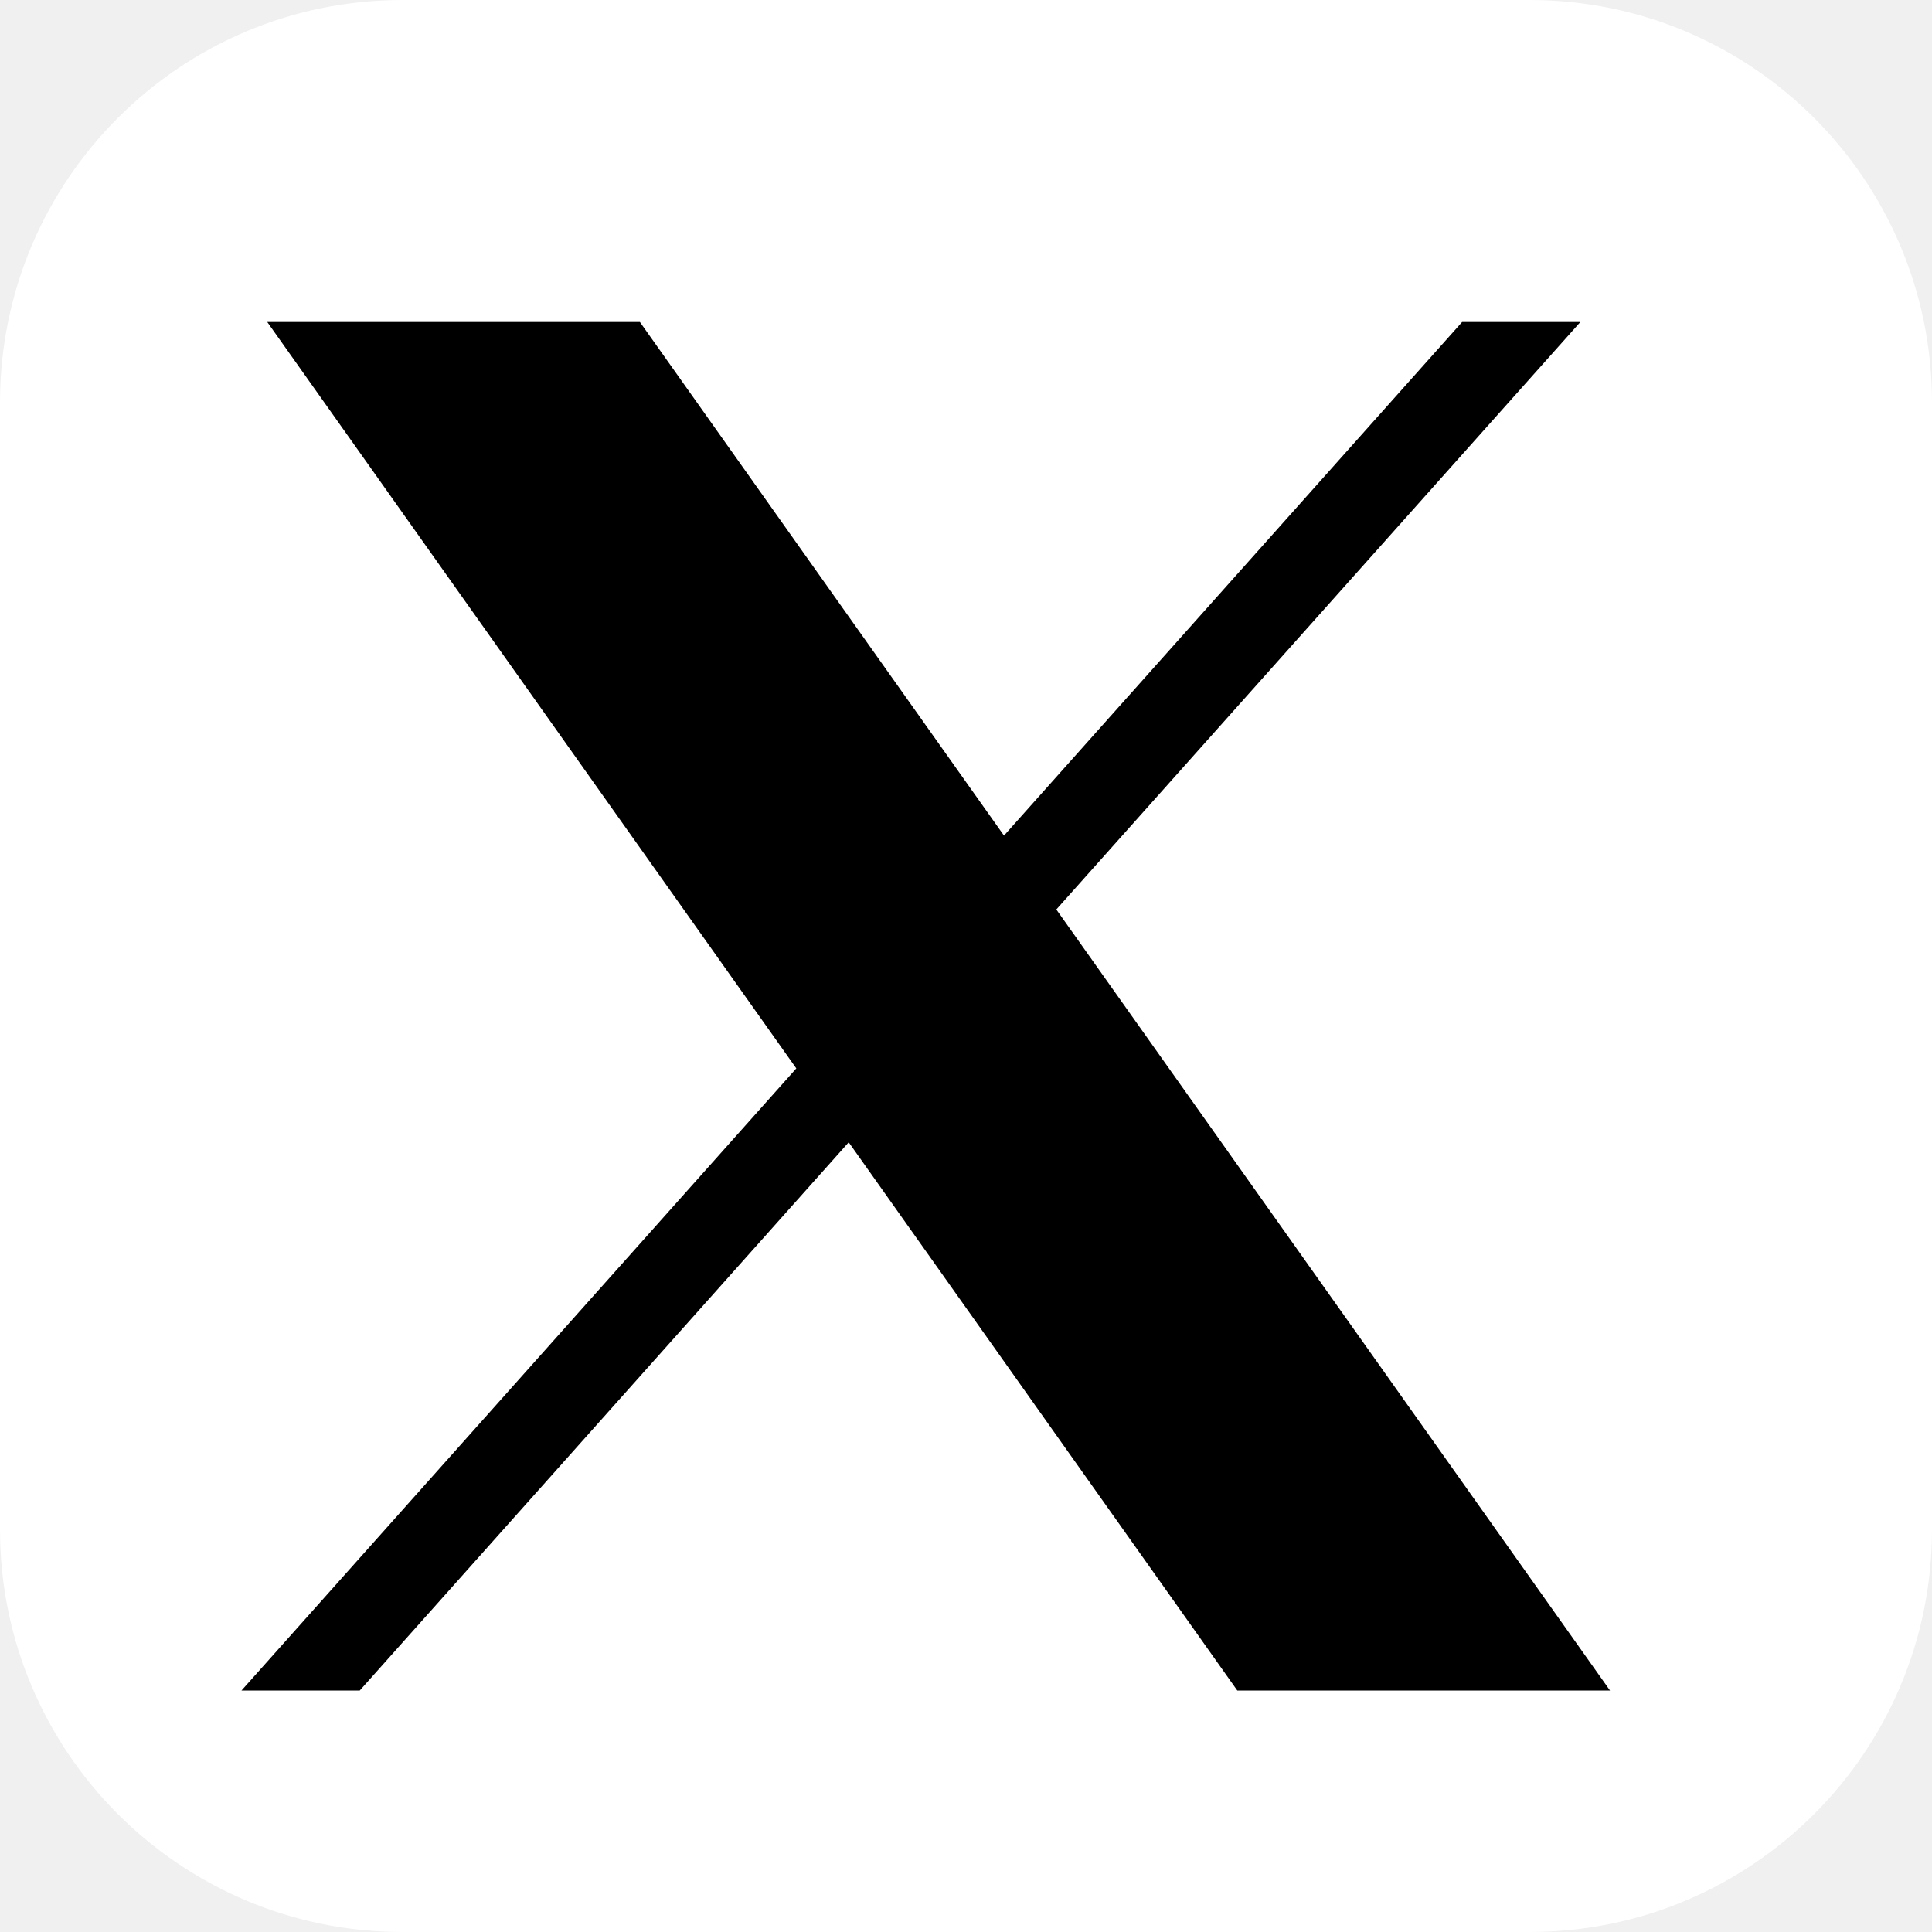
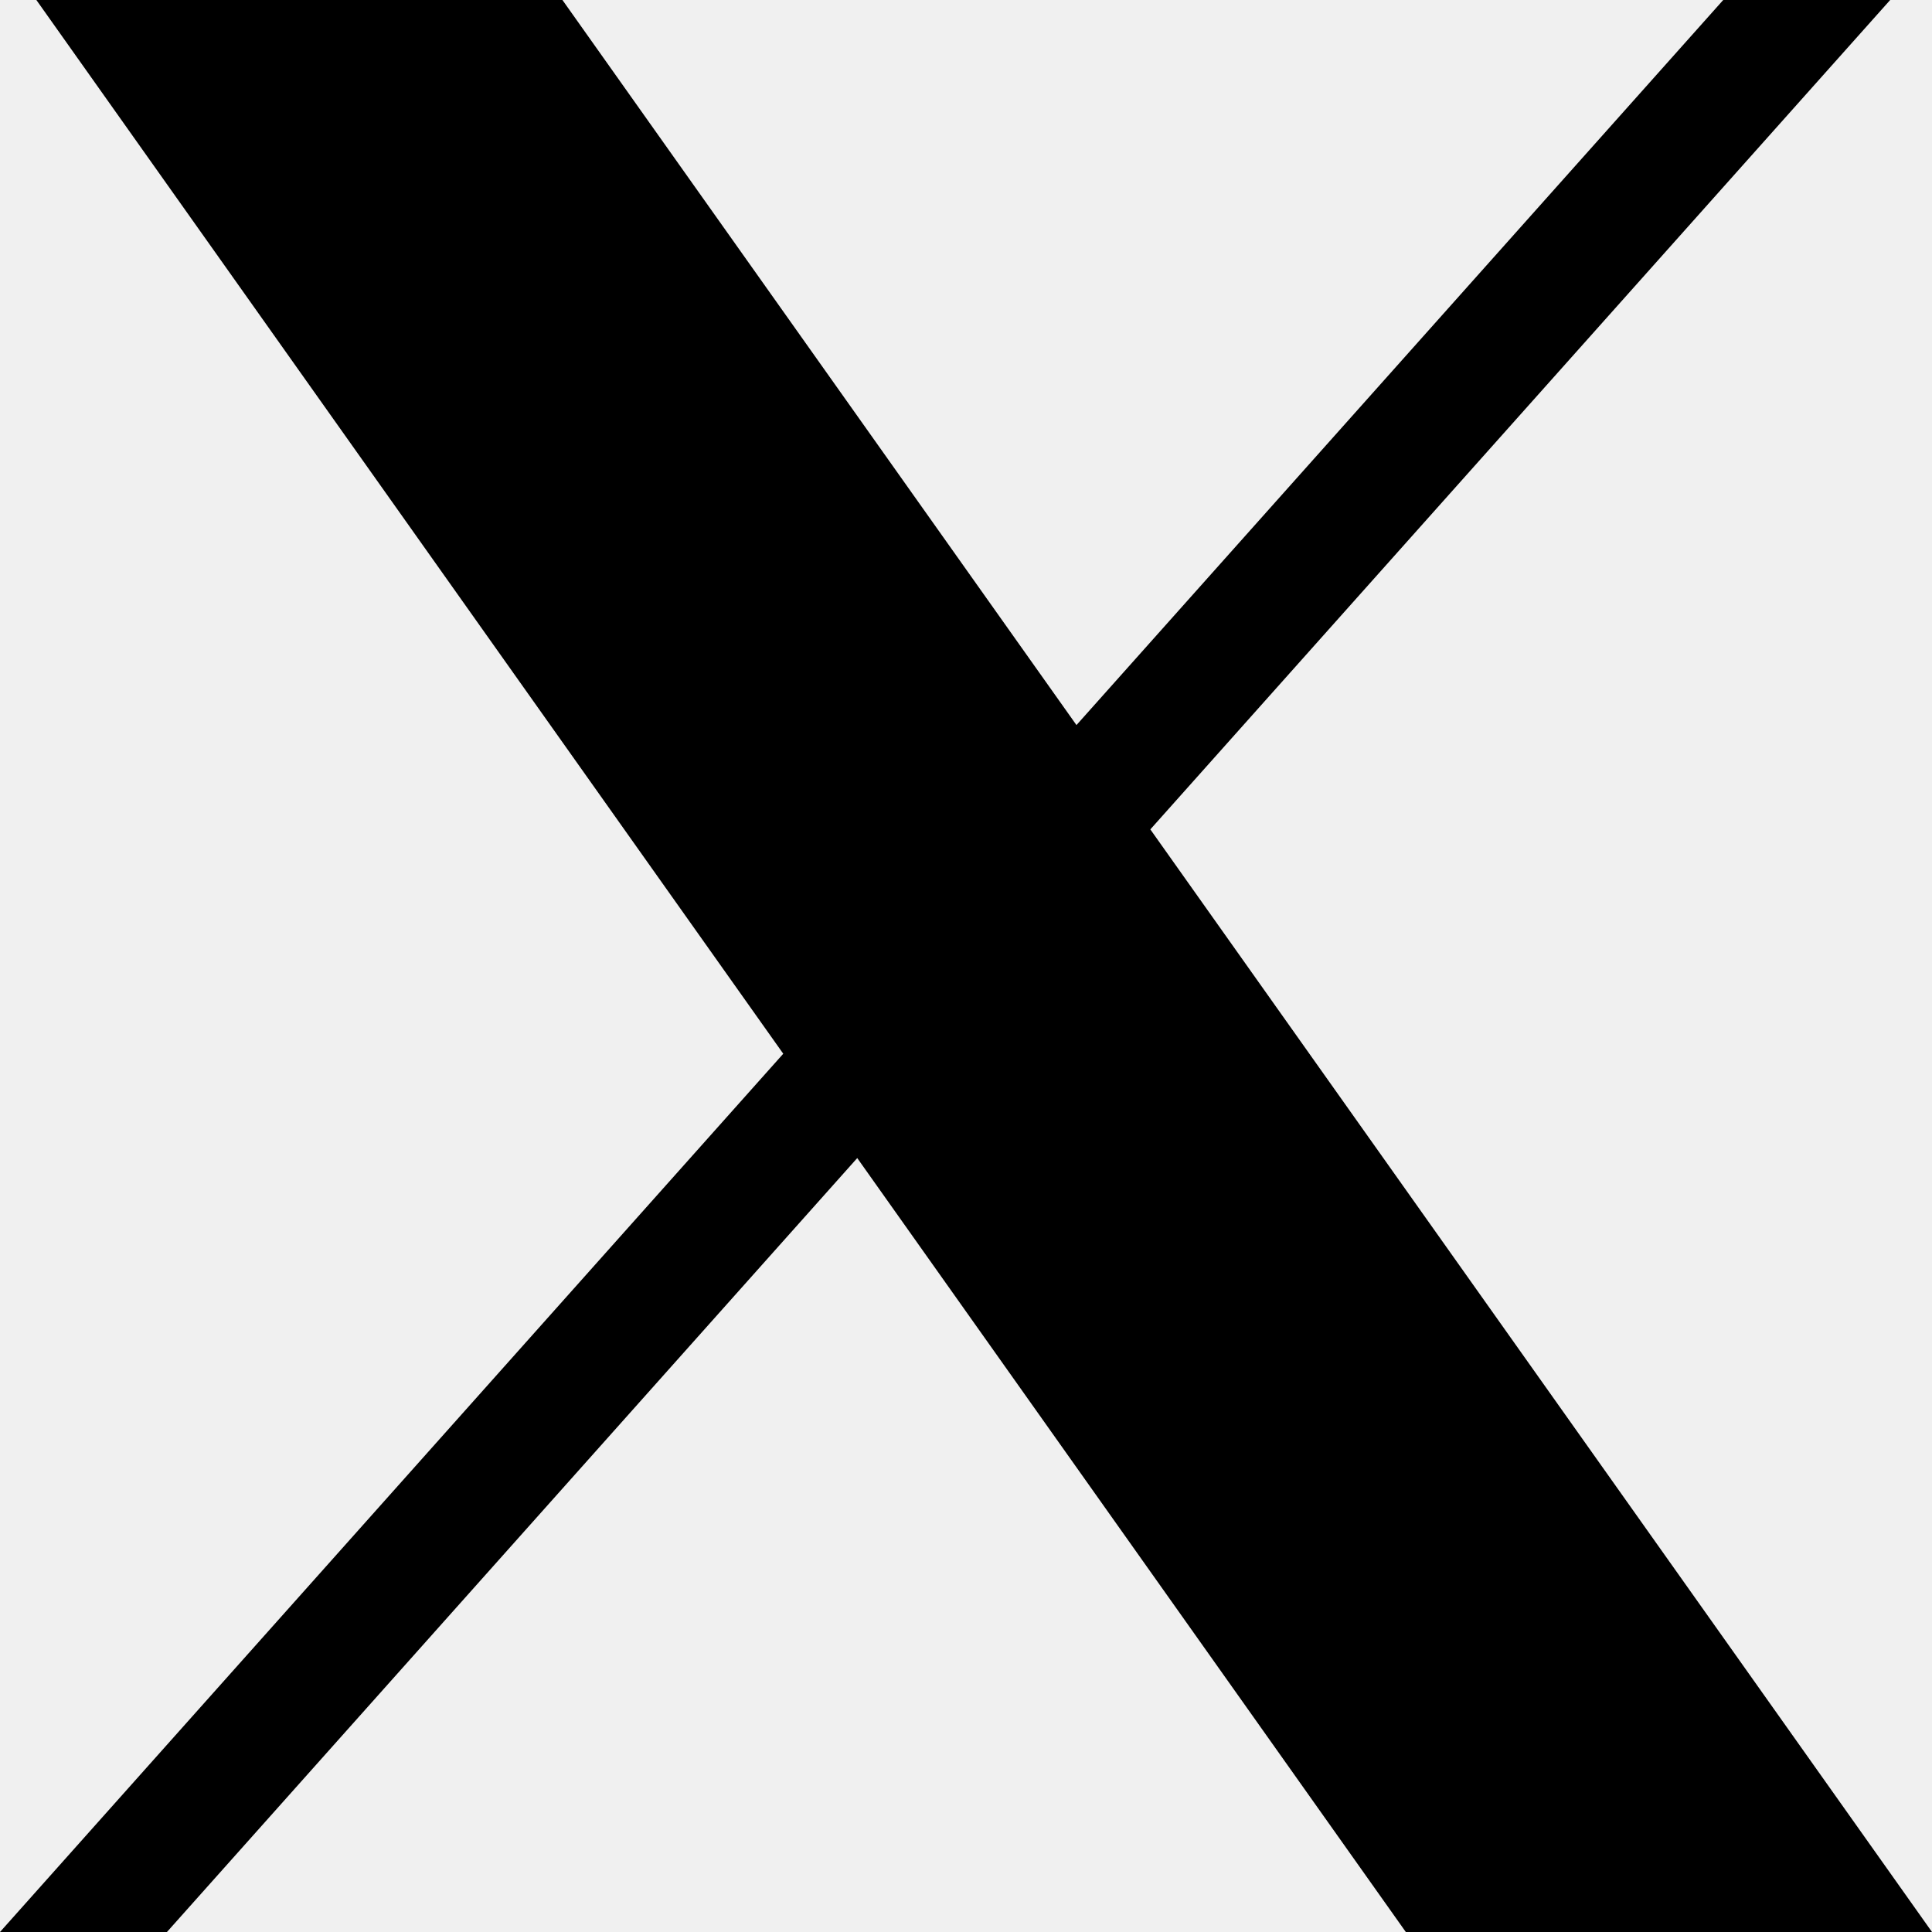
- <svg xmlns="http://www.w3.org/2000/svg" width="24" height="24" viewBox="0 0 24 24" fill="none">
-   <rect width="24" height="24" rx="5" fill="white" />
-   <path d="M3.32 4L9.892 13.272L3 21H4.469L10.543 14.19L15.37 21H20L13.122 11.298L19.632 4H18.163L12.472 10.38L7.949 4H3.32Z" fill="black" />
+ <svg xmlns="http://www.w3.org/2000/svg" width="17" height="17" viewBox="0 0 17 17" fill="none">
+   <path d="M0.32 0L6.892 9.272L0 17H1.469L7.543 10.19L12.37 17H17L10.122 7.298L16.632 0H15.163L9.472 6.38L4.949 0H0.32Z" fill="black" />
</svg>
